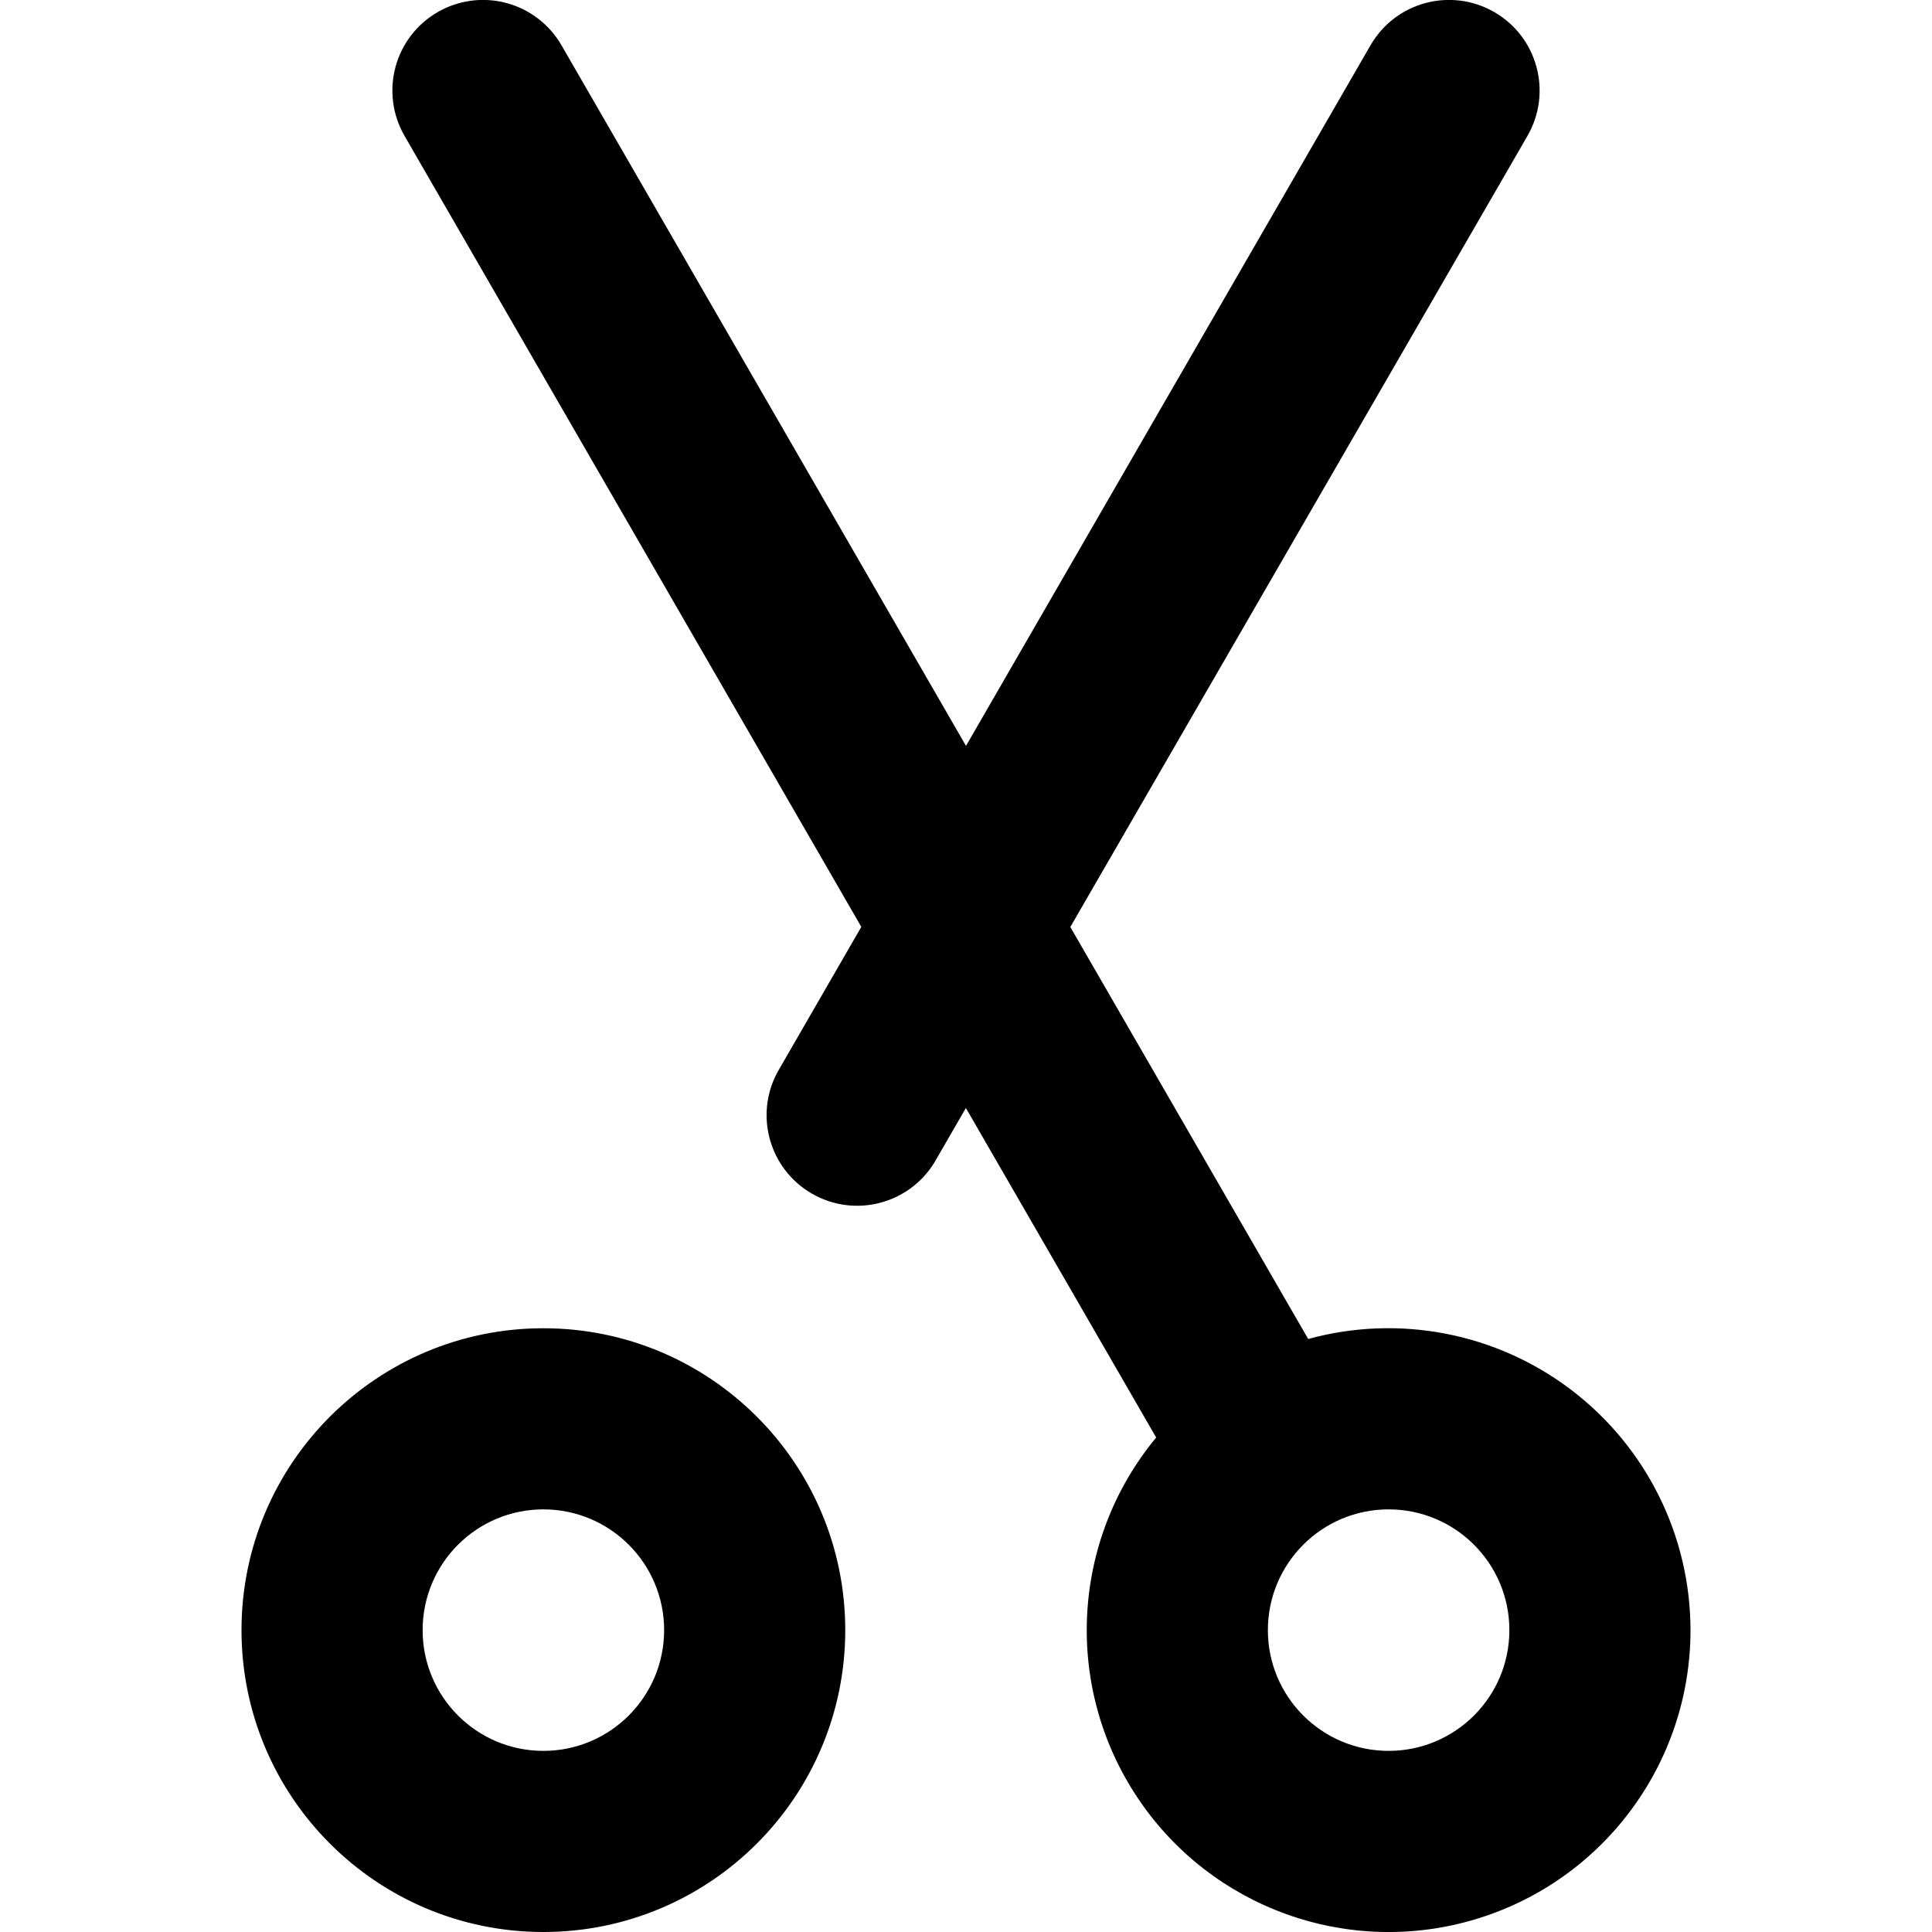
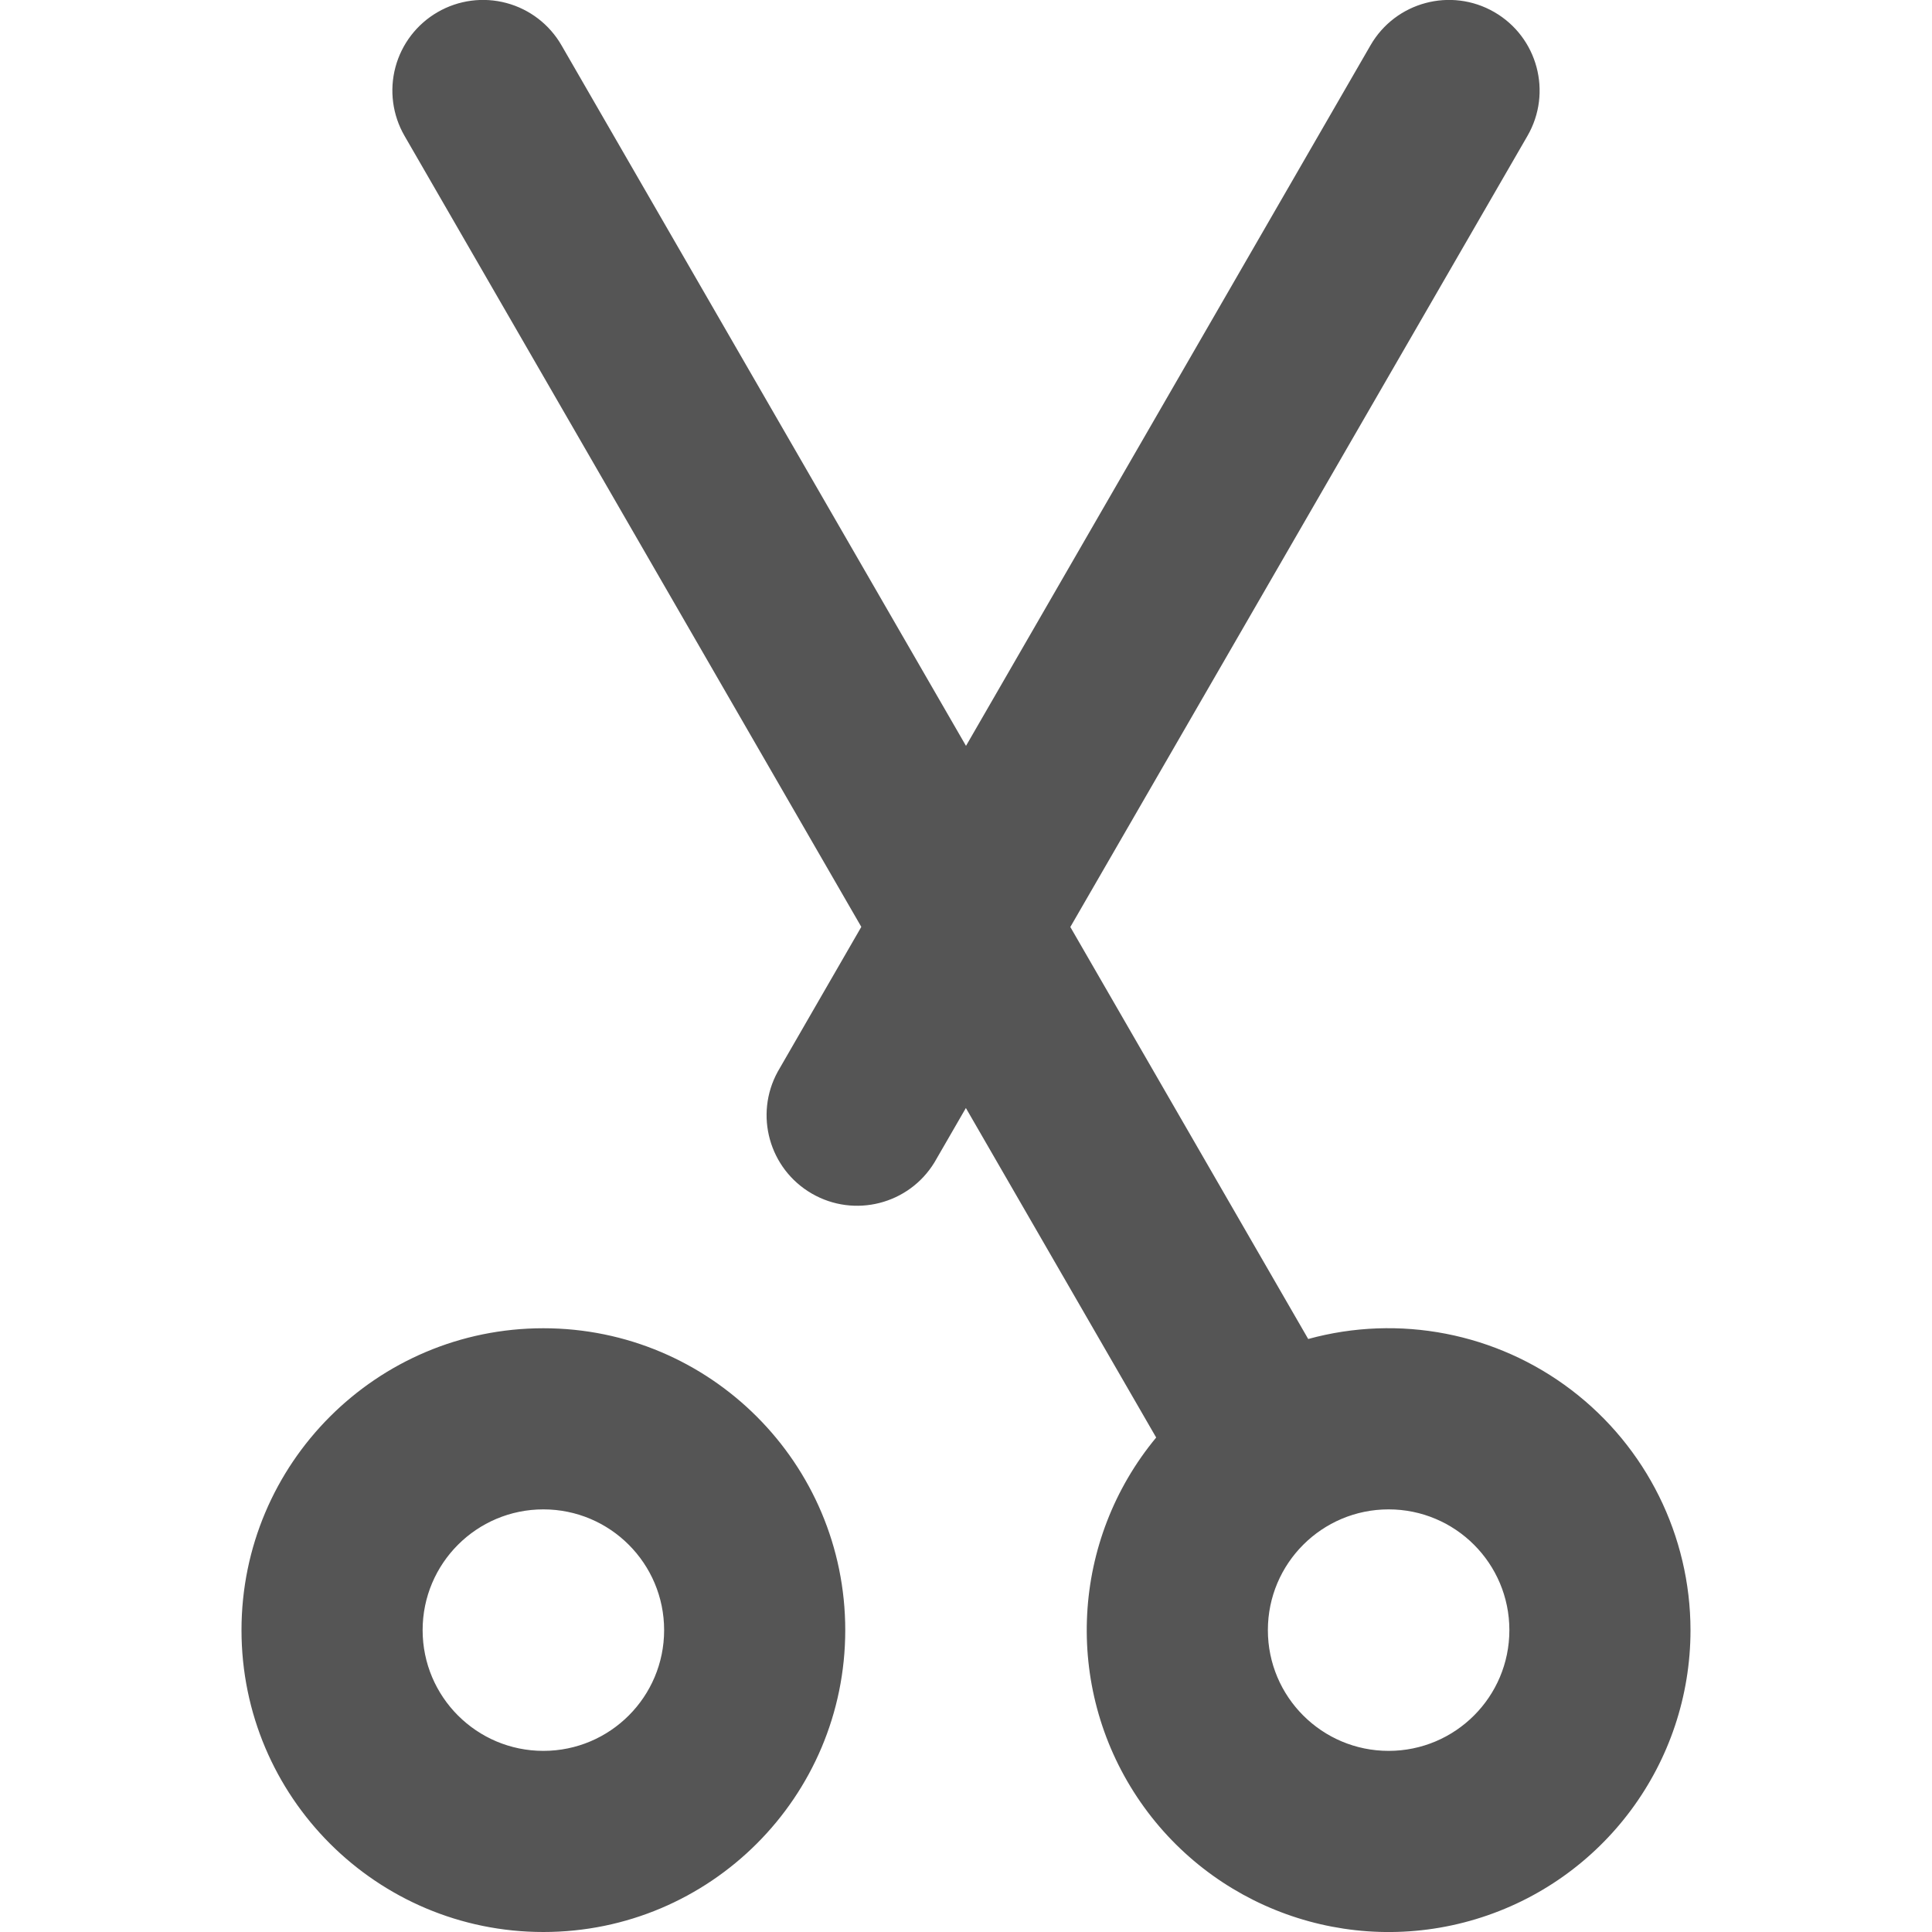
<svg xmlns="http://www.w3.org/2000/svg" width="16" height="16" viewBox="0 0 16 16">
-   <path fill-rule="evenodd" clip-rule="evenodd" d="M3.625.1A.75.75 0 0 1 4.65.375L8 6.177 11.35.375a.75.75 0 1 1 1.3.75L8.864 7.677l1.97 3.412A2.503 2.503 0 0 1 14 13.5a2.5 2.5 0 1 1-4.425-1.595L7.999 9.176l-.26.45a.75.75 0 0 1-1.298-.751l.692-1.199L3.35 1.125A.75.75 0 0 1 3.625.1ZM5.5 13.5a1 1 0 1 1-2 0 1 1 0 0 1 2 0Zm1.5 0a2.5 2.5 0 1 1-5 0 2.5 2.5 0 0 1 5 0Zm5.5 0a1 1 0 1 1-2 0 1 1 0 0 1 2 0Z" fill="#000" />
+   <path fill-rule="evenodd" clip-rule="evenodd" d="M3.625.1A.75.75 0 0 1 4.65.375L8 6.177 11.35.375a.75.75 0 1 1 1.3.75L8.864 7.677l1.97 3.412A2.503 2.503 0 0 1 14 13.5a2.5 2.5 0 1 1-4.425-1.595L7.999 9.176l-.26.45a.75.75 0 0 1-1.298-.751l.692-1.199L3.35 1.125A.75.75 0 0 1 3.625.1ZM5.5 13.5a1 1 0 1 1-2 0 1 1 0 0 1 2 0Zm1.5 0a2.5 2.5 0 1 1-5 0 2.5 2.5 0 0 1 5 0Zm5.5 0a1 1 0 1 1-2 0 1 1 0 0 1 2 0Z" fill="#555" />
</svg>
